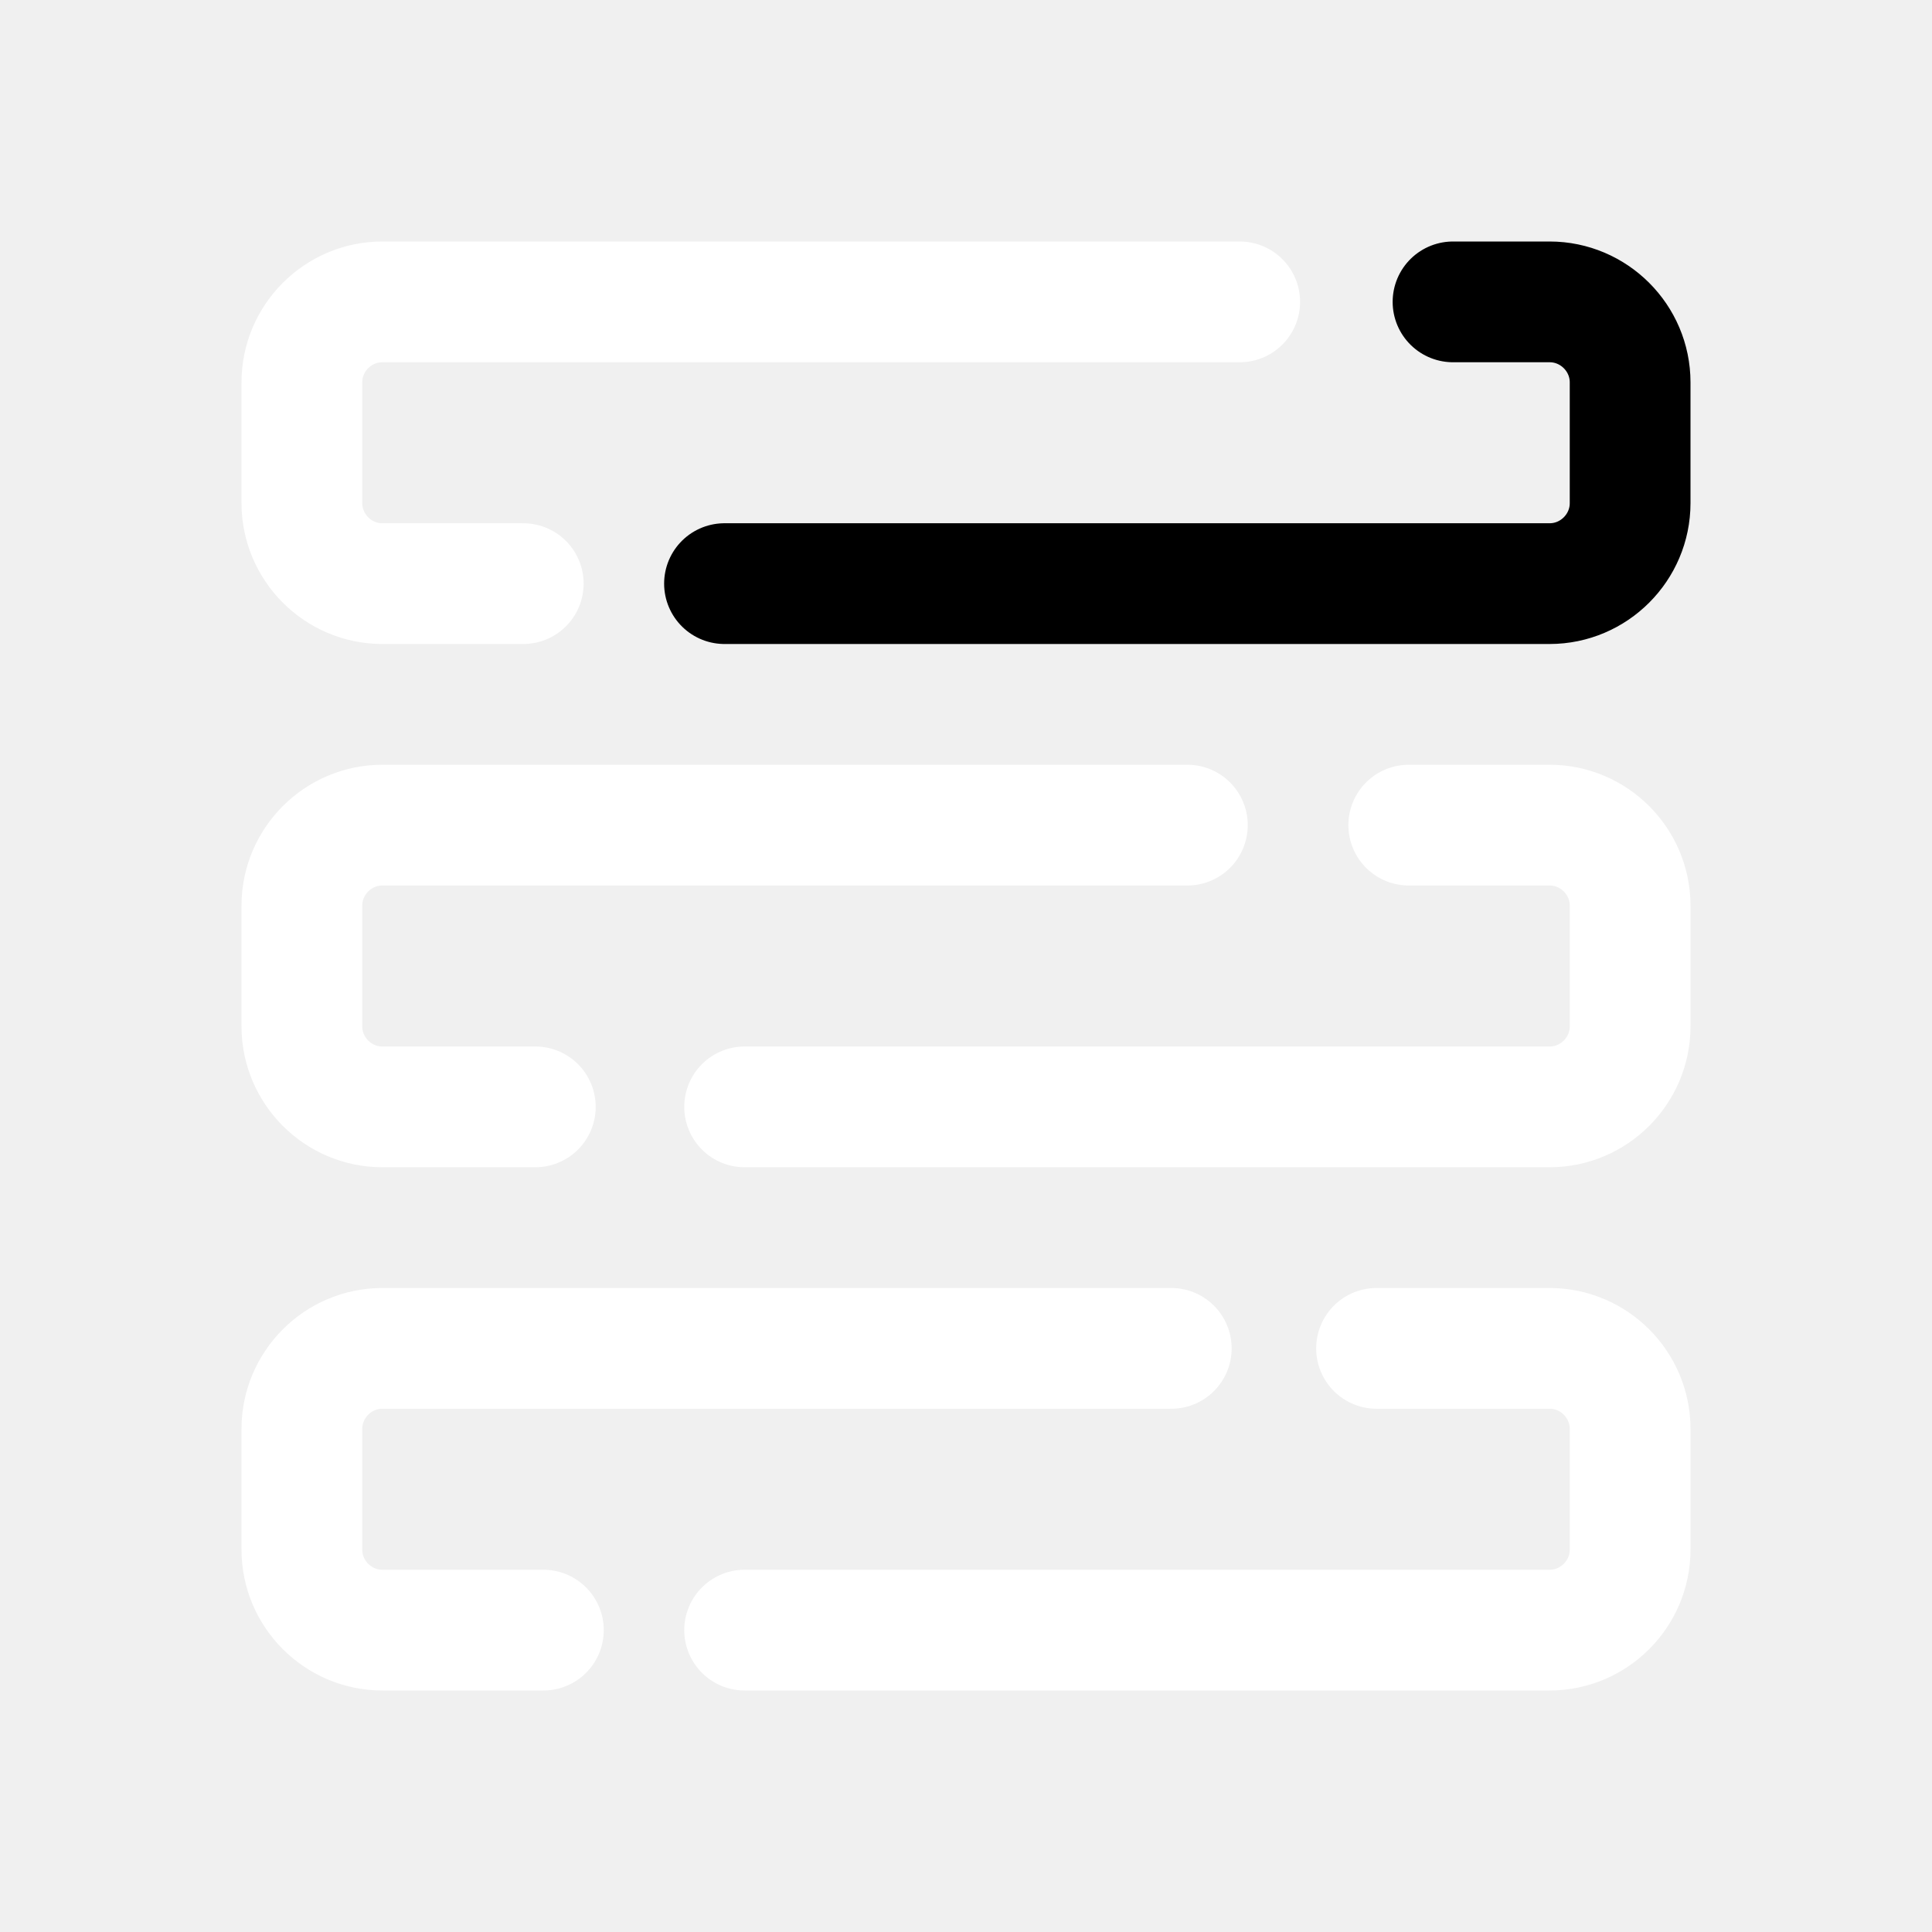
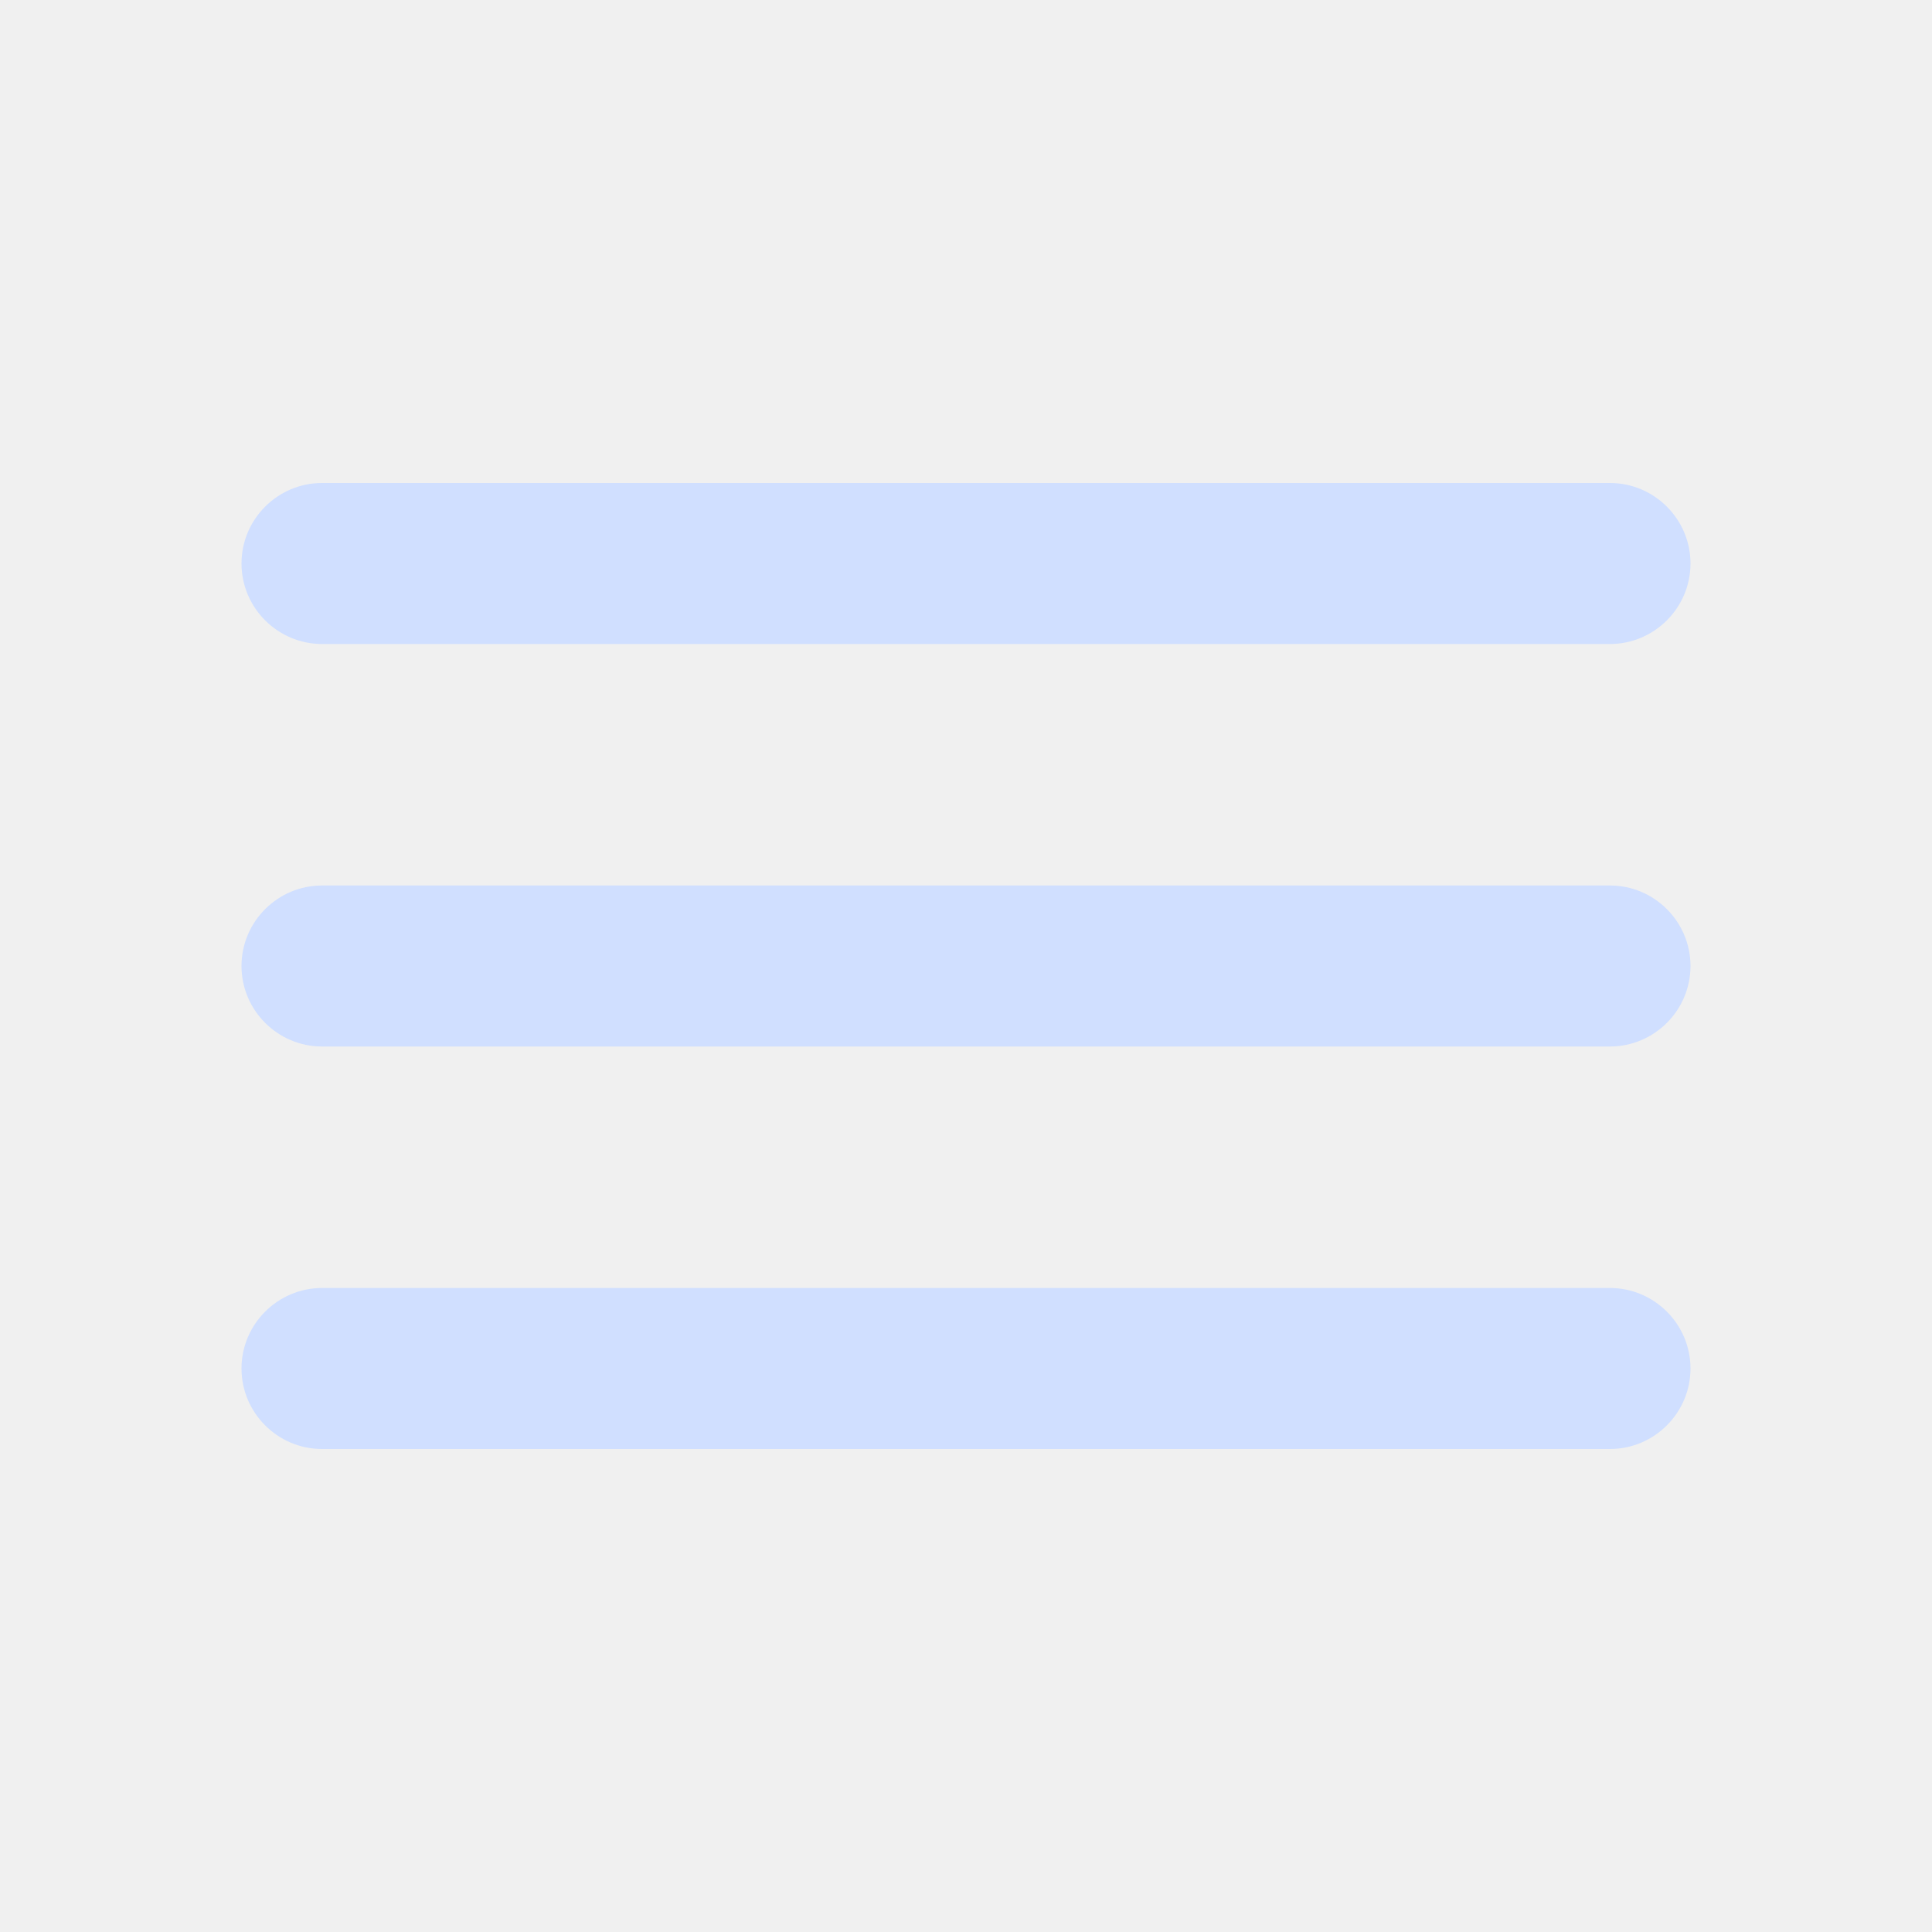
- <svg xmlns="http://www.w3.org/2000/svg" viewBox="0 0 48 48" width="48px" height="48px">
-   <path fill="none" stroke="#000" stroke-linecap="round" stroke-linejoin="round" stroke-miterlimit="10" stroke-width="3" d="M36.1,7.5h2.4c1.1,0,2,0.9,2,2v3c0,1.1-0.9,2-2,2H18" />
-   <path fill="none" stroke="#fff" stroke-linecap="round" stroke-linejoin="round" stroke-miterlimit="10" stroke-width="3" d="M13,14.5H9.5c-1.1,0-2-0.9-2-2v-3c0-1.1,0.9-2,2-2h21.3" />
-   <path fill="none" stroke="#fff" stroke-linecap="round" stroke-linejoin="round" stroke-miterlimit="10" stroke-width="3" d="M13.3,27.5H9.5c-1.1,0-2-0.9-2-2v-3c0-1.1,0.9-2,2-2h20" />
-   <path fill="none" stroke="#fff" stroke-linecap="round" stroke-linejoin="round" stroke-miterlimit="10" stroke-width="3" d="M35,20.5h3.5c1.1,0,2,0.9,2,2v3c0,1.1-0.9,2-2,2h-20" />
-   <path fill="none" stroke="#fff" stroke-linecap="round" stroke-linejoin="round" stroke-miterlimit="10" stroke-width="3" d="M13.5,40.5h-4c-1.1,0-2-0.9-2-2v-3c0-1.1,0.9-2,2-2h19.6" />
-   <path fill="none" stroke="#fff" stroke-linecap="round" stroke-linejoin="round" stroke-miterlimit="10" stroke-width="3" d="M34.2,33.5h4.3c1.1,0,2,0.9,2,2v3c0,1.1-0.9,2-2,2h-20" />
+ <svg xmlns="http://www.w3.org/2000/svg" width="30" height="30" viewBox="0 0 30 30" fill="none">
+   <path d="M5 22.5H25C25.688 22.5 26.25 21.938 26.25 21.25C26.25 20.562 25.688 20 25 20H5C4.312 20 3.75 20.562 3.75 21.25C3.75 21.938 4.312 22.5 5 22.5ZM5 16.25H25C25.688 16.25 26.25 15.688 26.25 15C26.25 14.312 25.688 13.75 25 13.75H5C4.312 13.75 3.75 14.312 3.75 15C3.75 15.688 4.312 16.25 5 16.25ZM3.75 8.75C3.75 9.438 4.312 10 5 10H25C25.688 10 26.25 9.438 26.25 8.75C26.25 8.062 25.688 7.5 25 7.5H5C4.312 7.5 3.75 8.062 3.75 8.75Z" fill="#D0DFFF" />
</svg>
